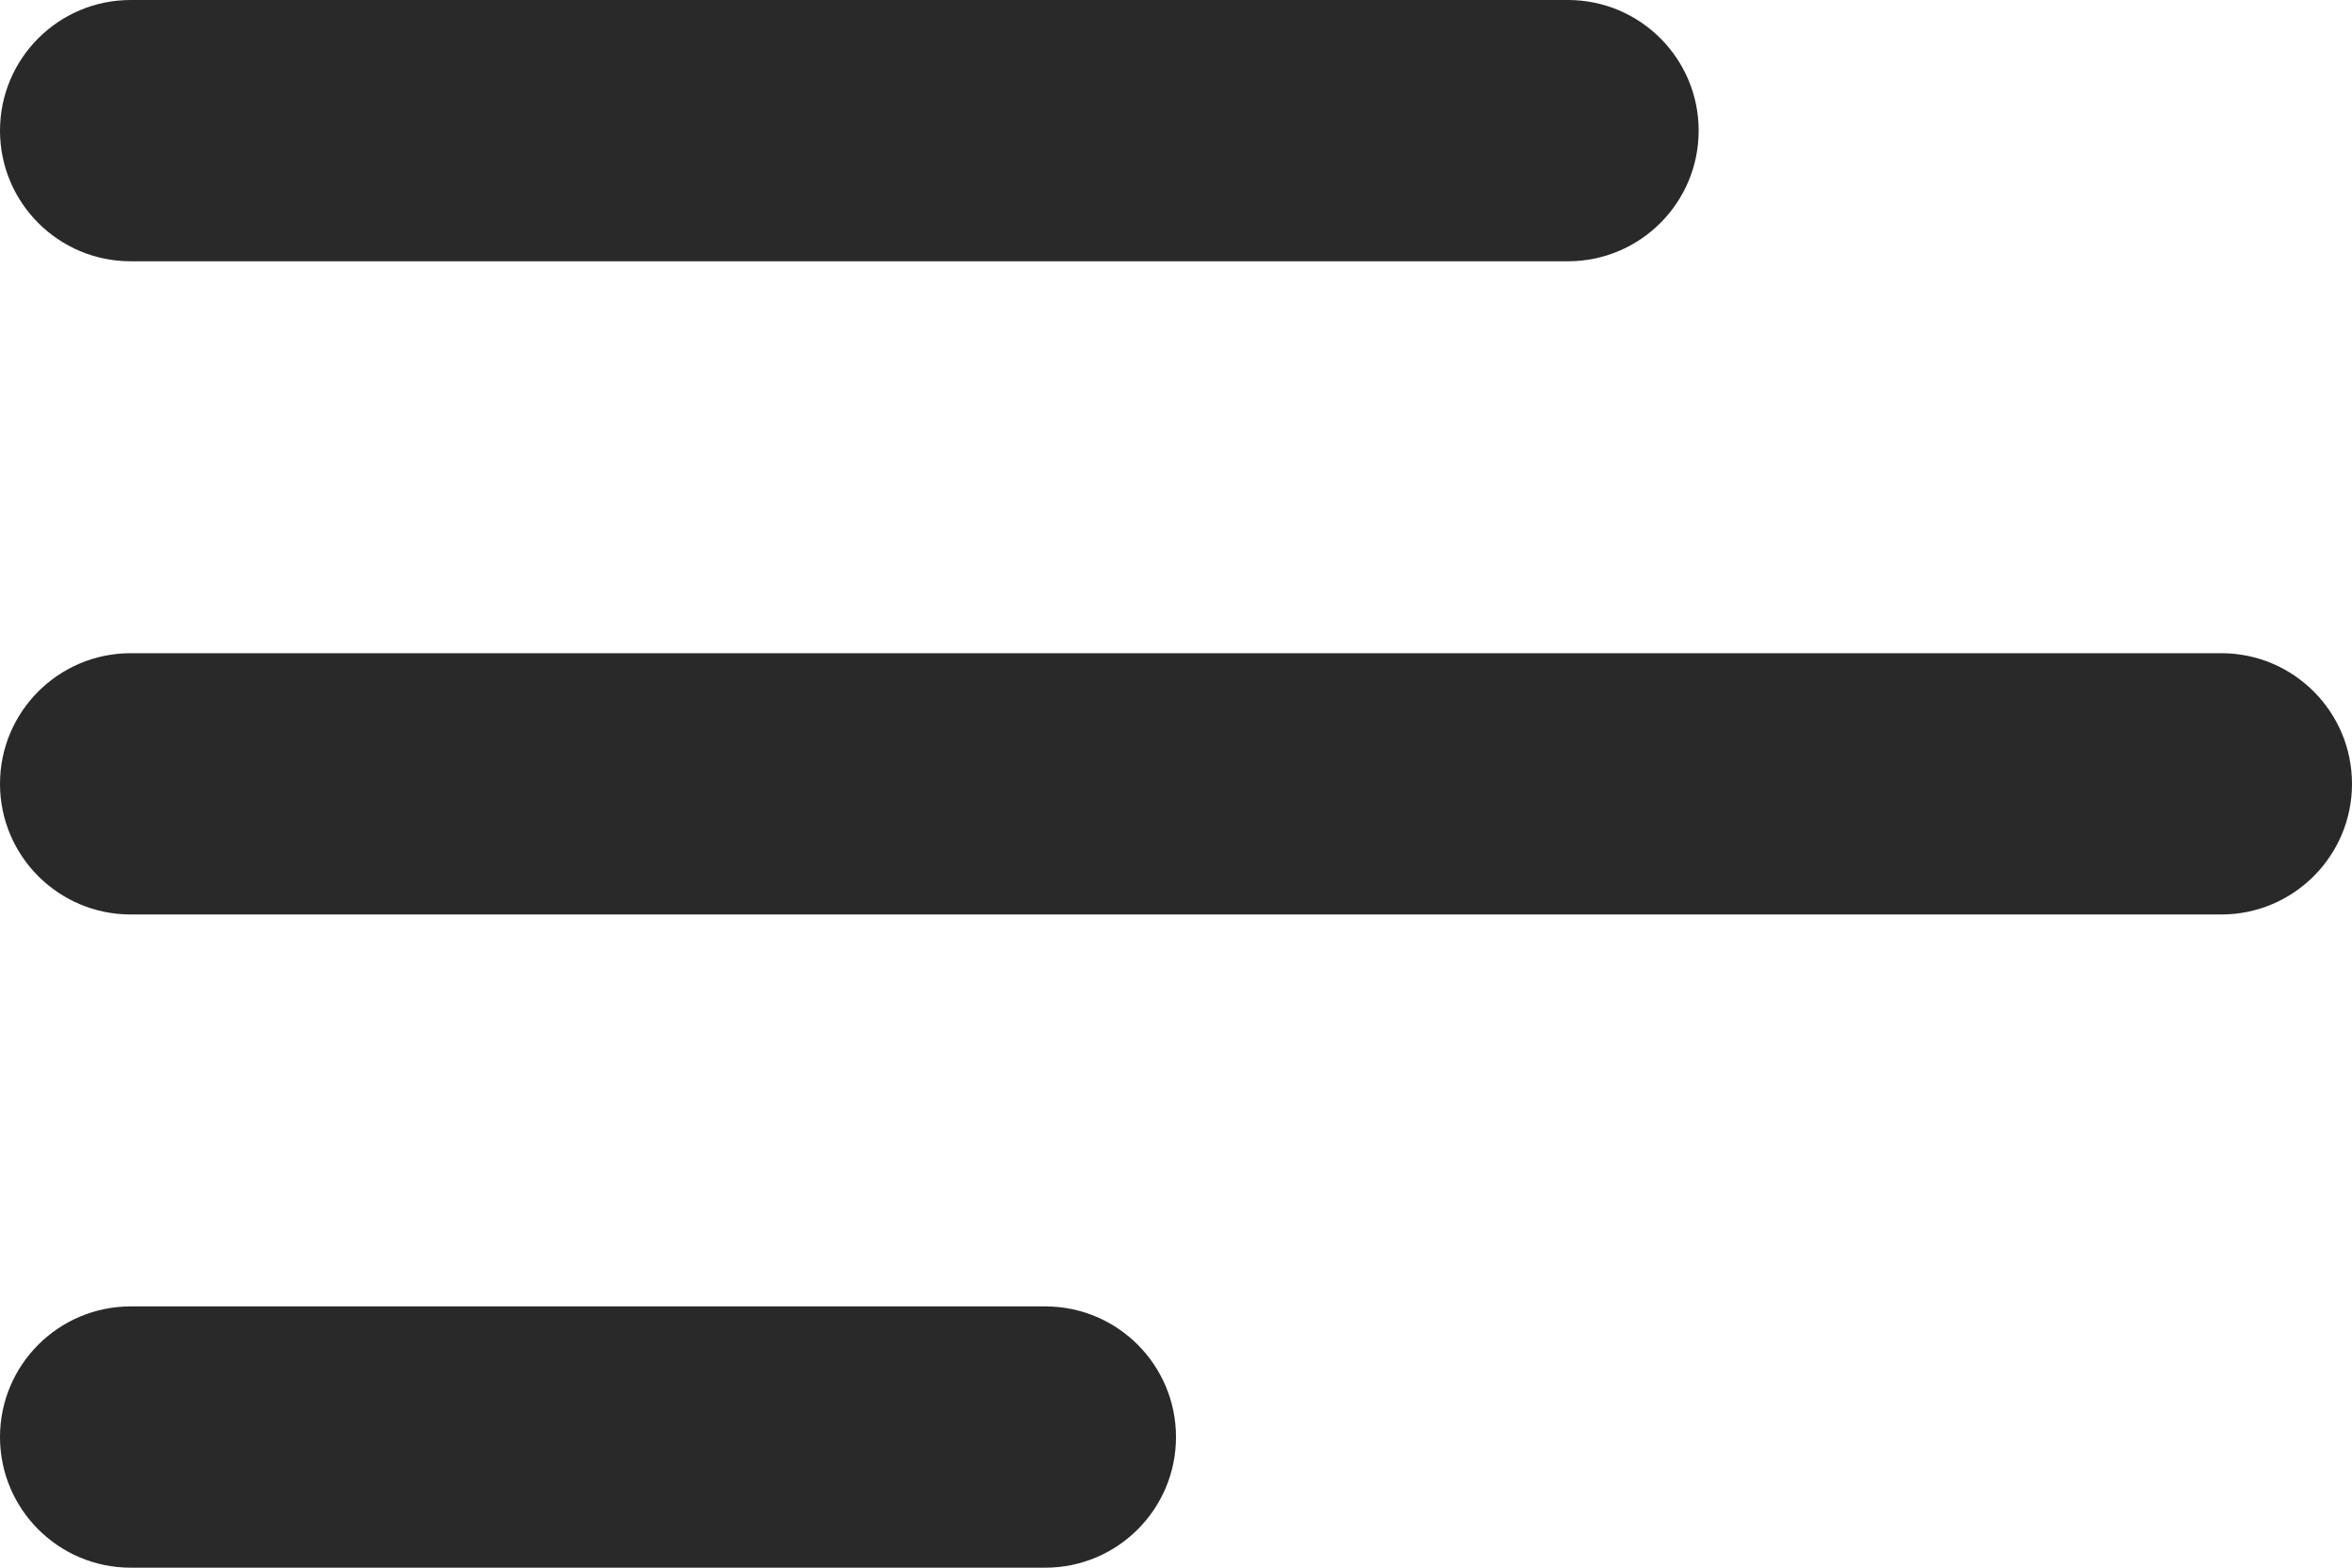
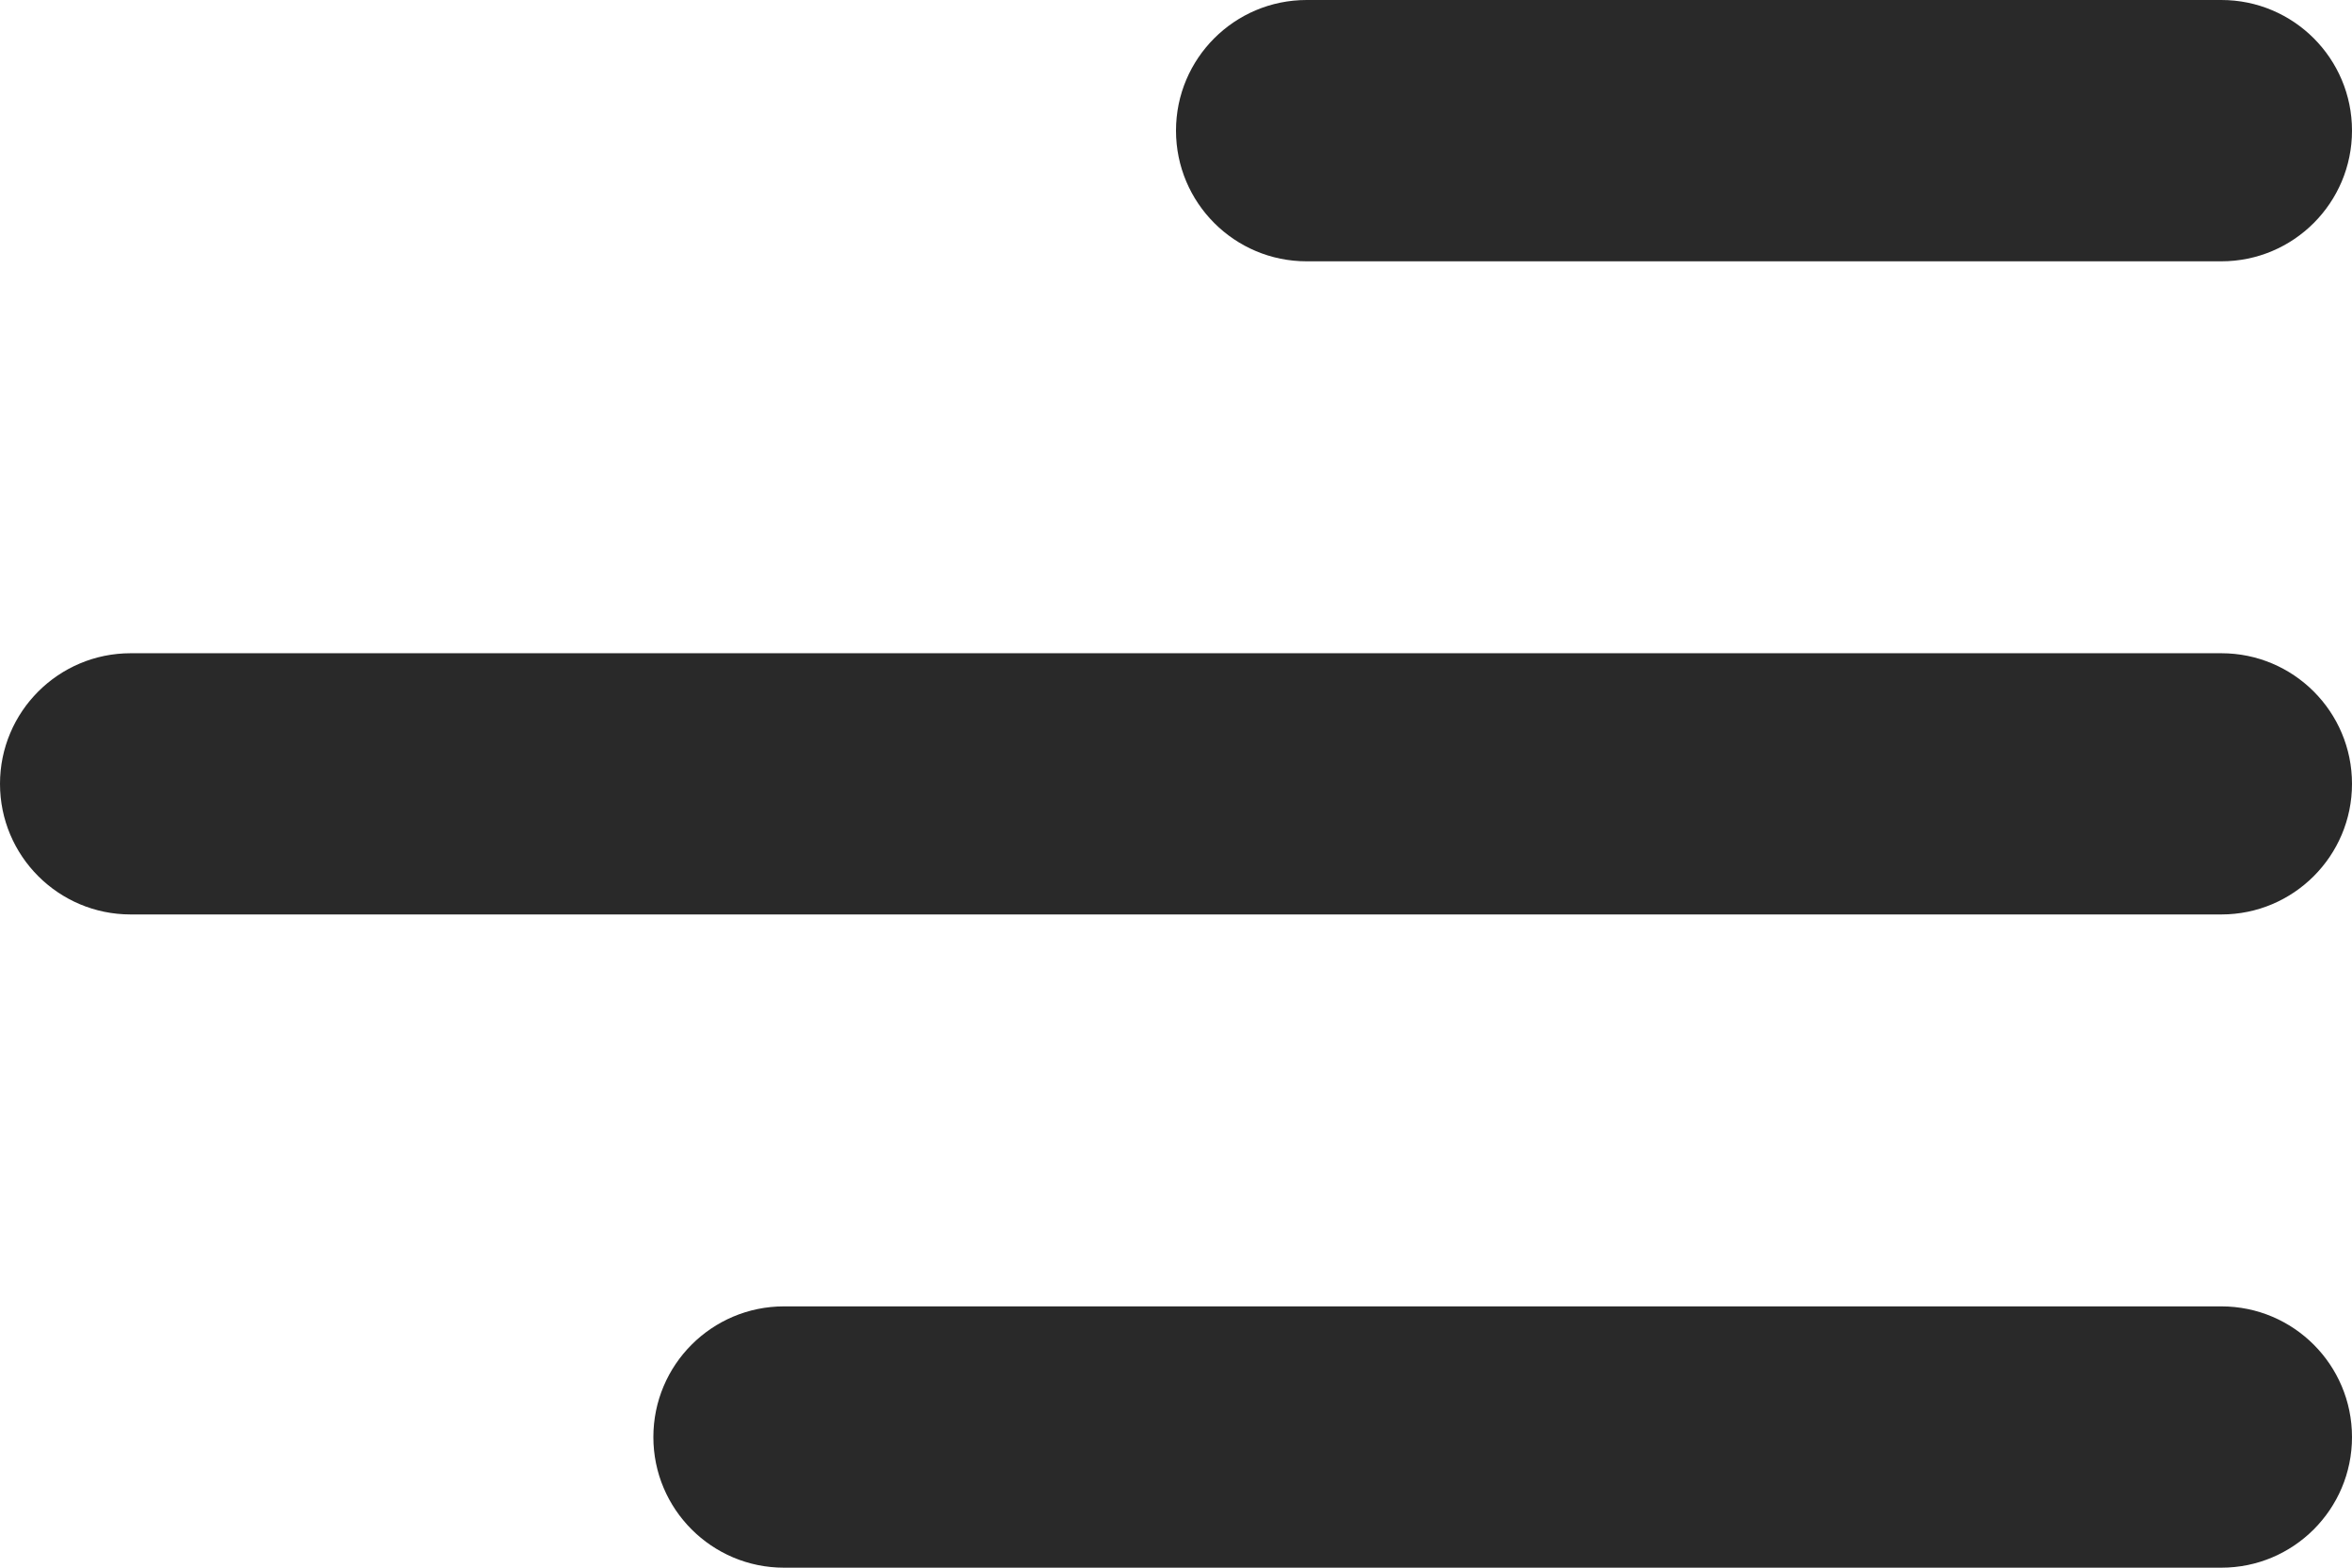
- <svg xmlns="http://www.w3.org/2000/svg" width="18" height="12" viewBox="0 0 18 12" fill="none">
-   <path d="M0 11C0 11.552 0.448 12 1 12H8C8.552 12 9 11.552 9 11C9 10.448 8.552 10 8 10H1C0.448 10 0 10.448 0 11ZM0 6C0 6.552 0.448 7 1 7H17C17.552 7 18 6.552 18 6C18 5.448 17.552 5 17 5H1C0.448 5 0 5.448 0 6ZM1 0C0.448 0 0 0.448 0 1C0 1.552 0.448 2 1 2H12C12.552 2 13 1.552 13 1C13 0.448 12.552 0 12 0H1Z" fill="#292929" />
+ <svg xmlns="http://www.w3.org/2000/svg" width="24" height="16" viewBox="0 0 24 16" fill="none">
+   <path d="M24 1.333C24 0.597 23.403 5.21873e-08 22.667 1.16564e-07L13.333 9.3251e-07C12.597 9.96886e-07 12 0.597 12 1.333C12 2.07 12.597 2.667 13.333 2.667L22.667 2.667C23.403 2.667 24 2.07 24 1.333ZM24 8C24 7.264 23.403 6.667 22.667 6.667L1.333 6.667C0.597 6.667 -7.63759e-07 7.264 -6.99382e-07 8C-6.35006e-07 8.736 0.597 9.333 1.333 9.333L22.667 9.333C23.403 9.333 24 8.736 24 8ZM22.667 16C23.403 16 24 15.403 24 14.667C24 13.93 23.403 13.333 22.667 13.333L8 13.333C7.264 13.333 6.667 13.93 6.667 14.667C6.667 15.403 7.264 16 8 16L22.667 16Z" fill="#292929" />
</svg>
